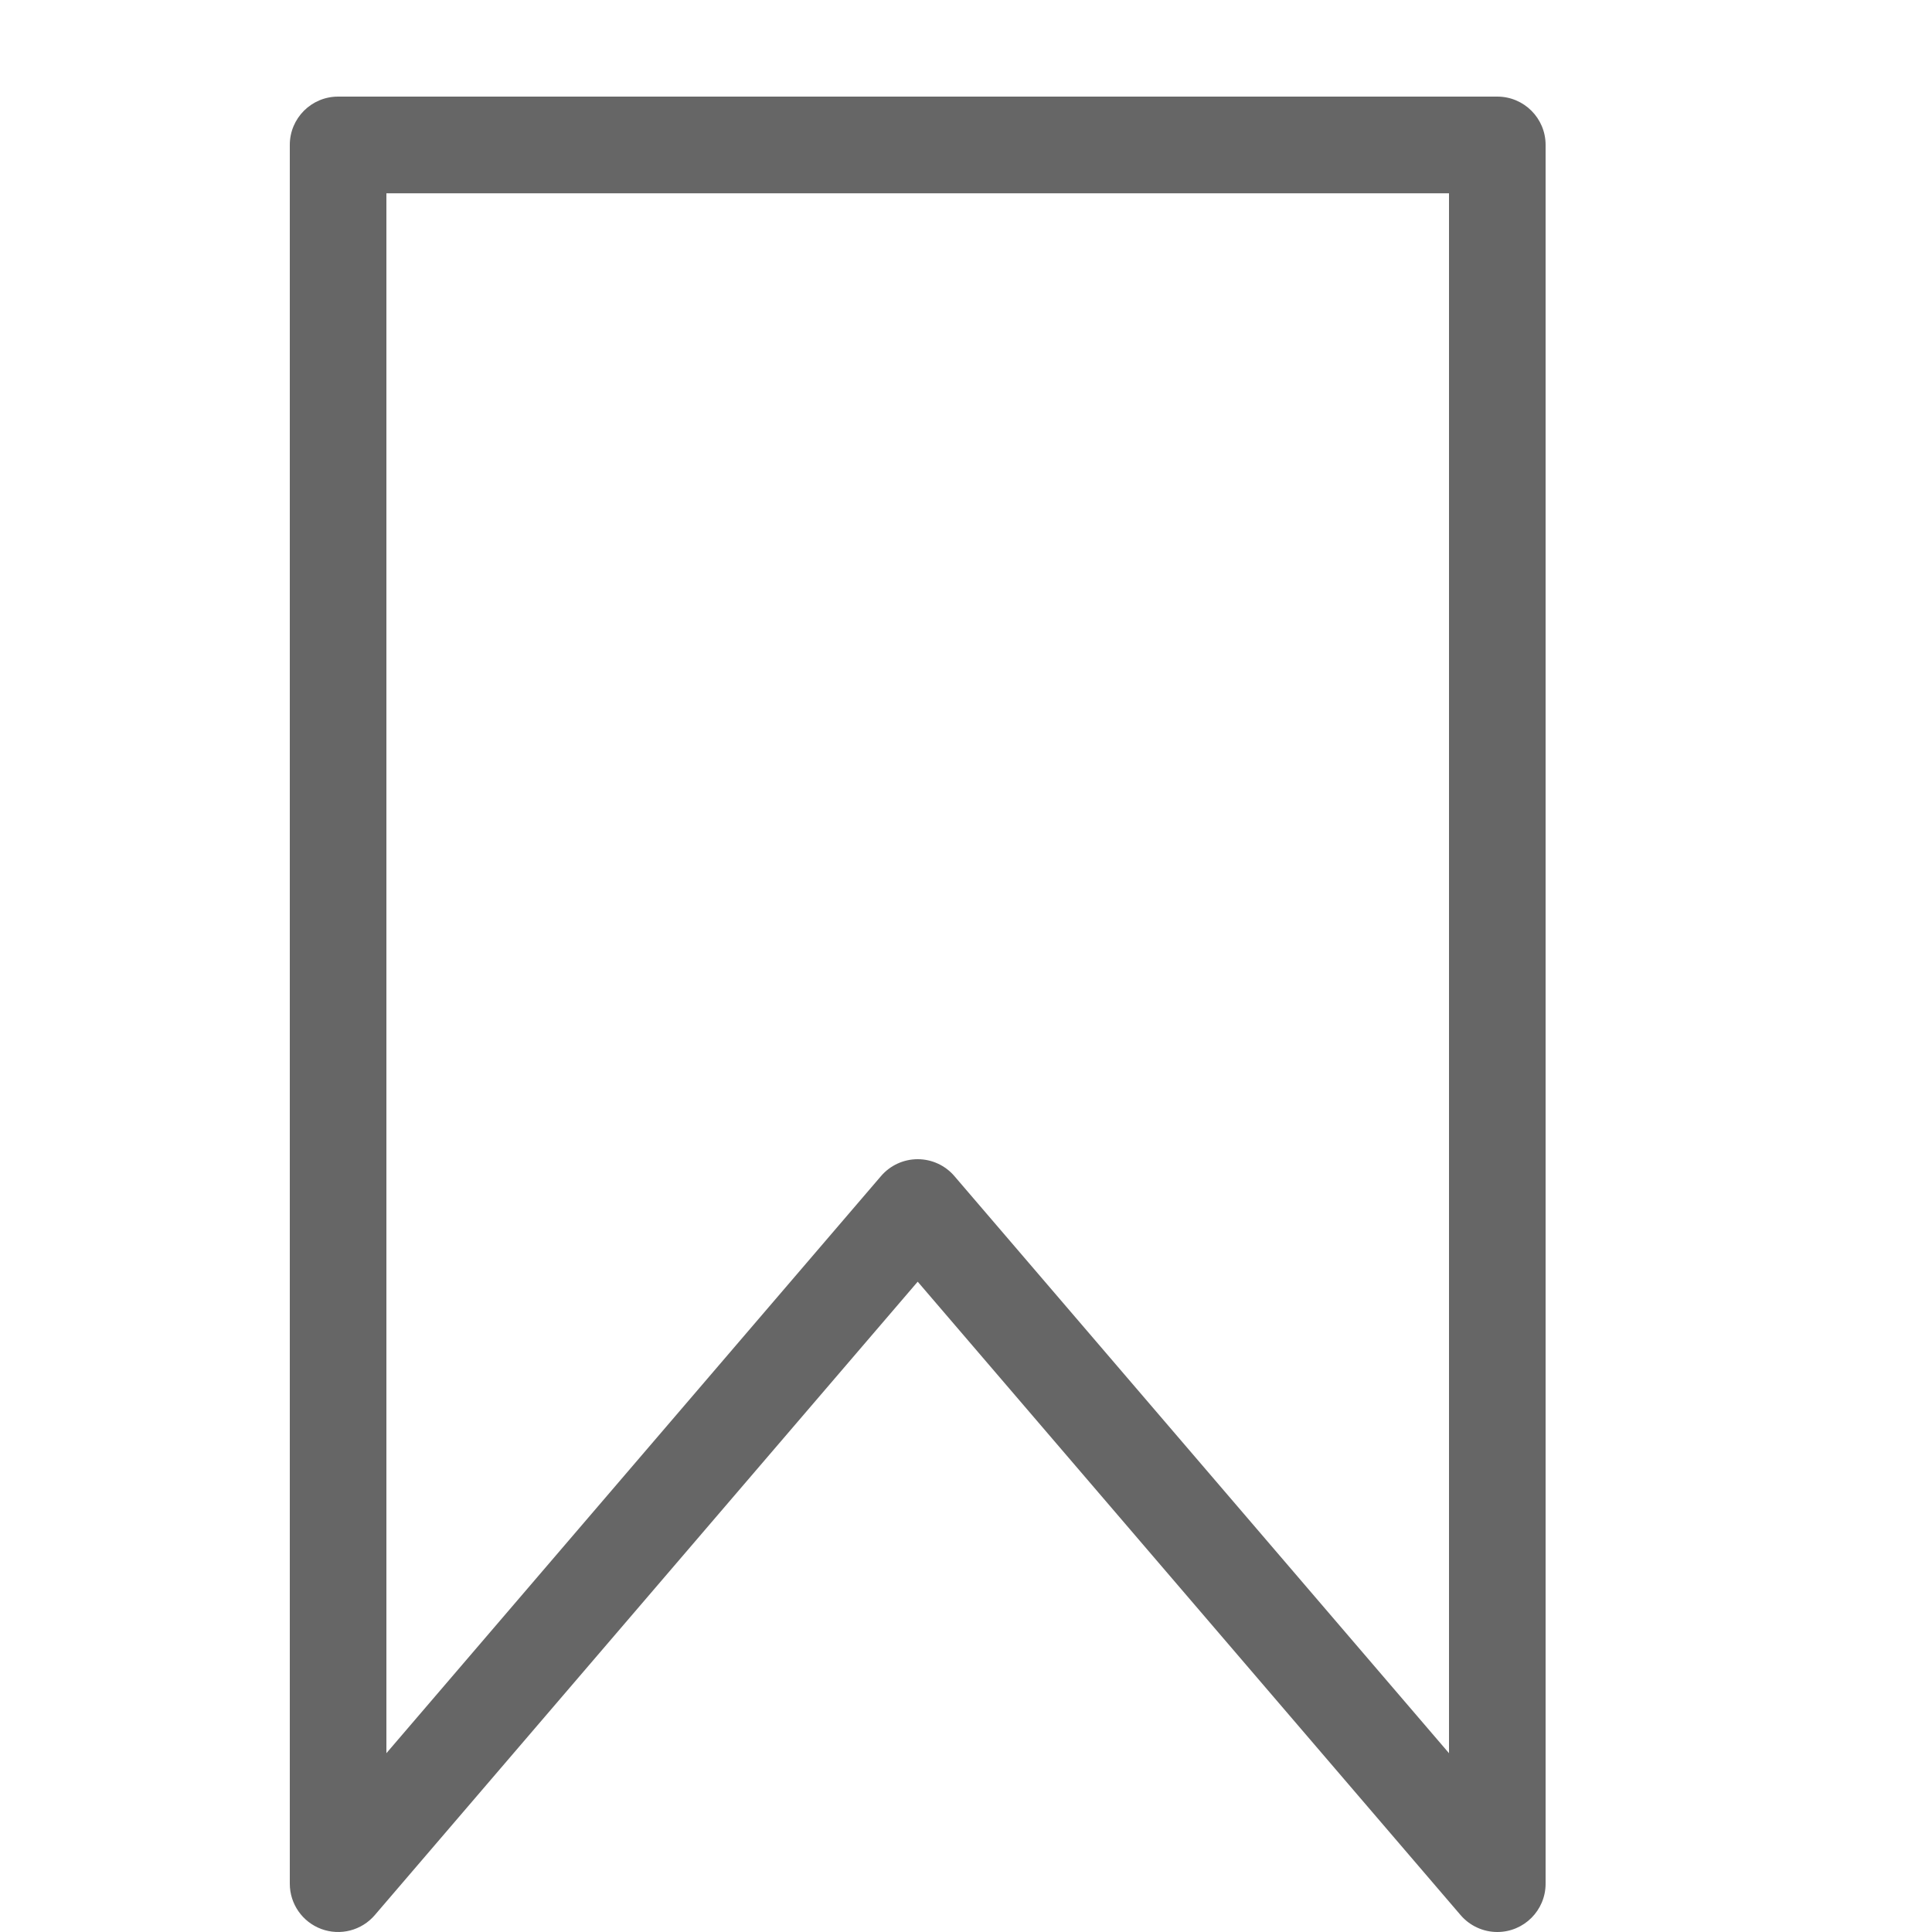
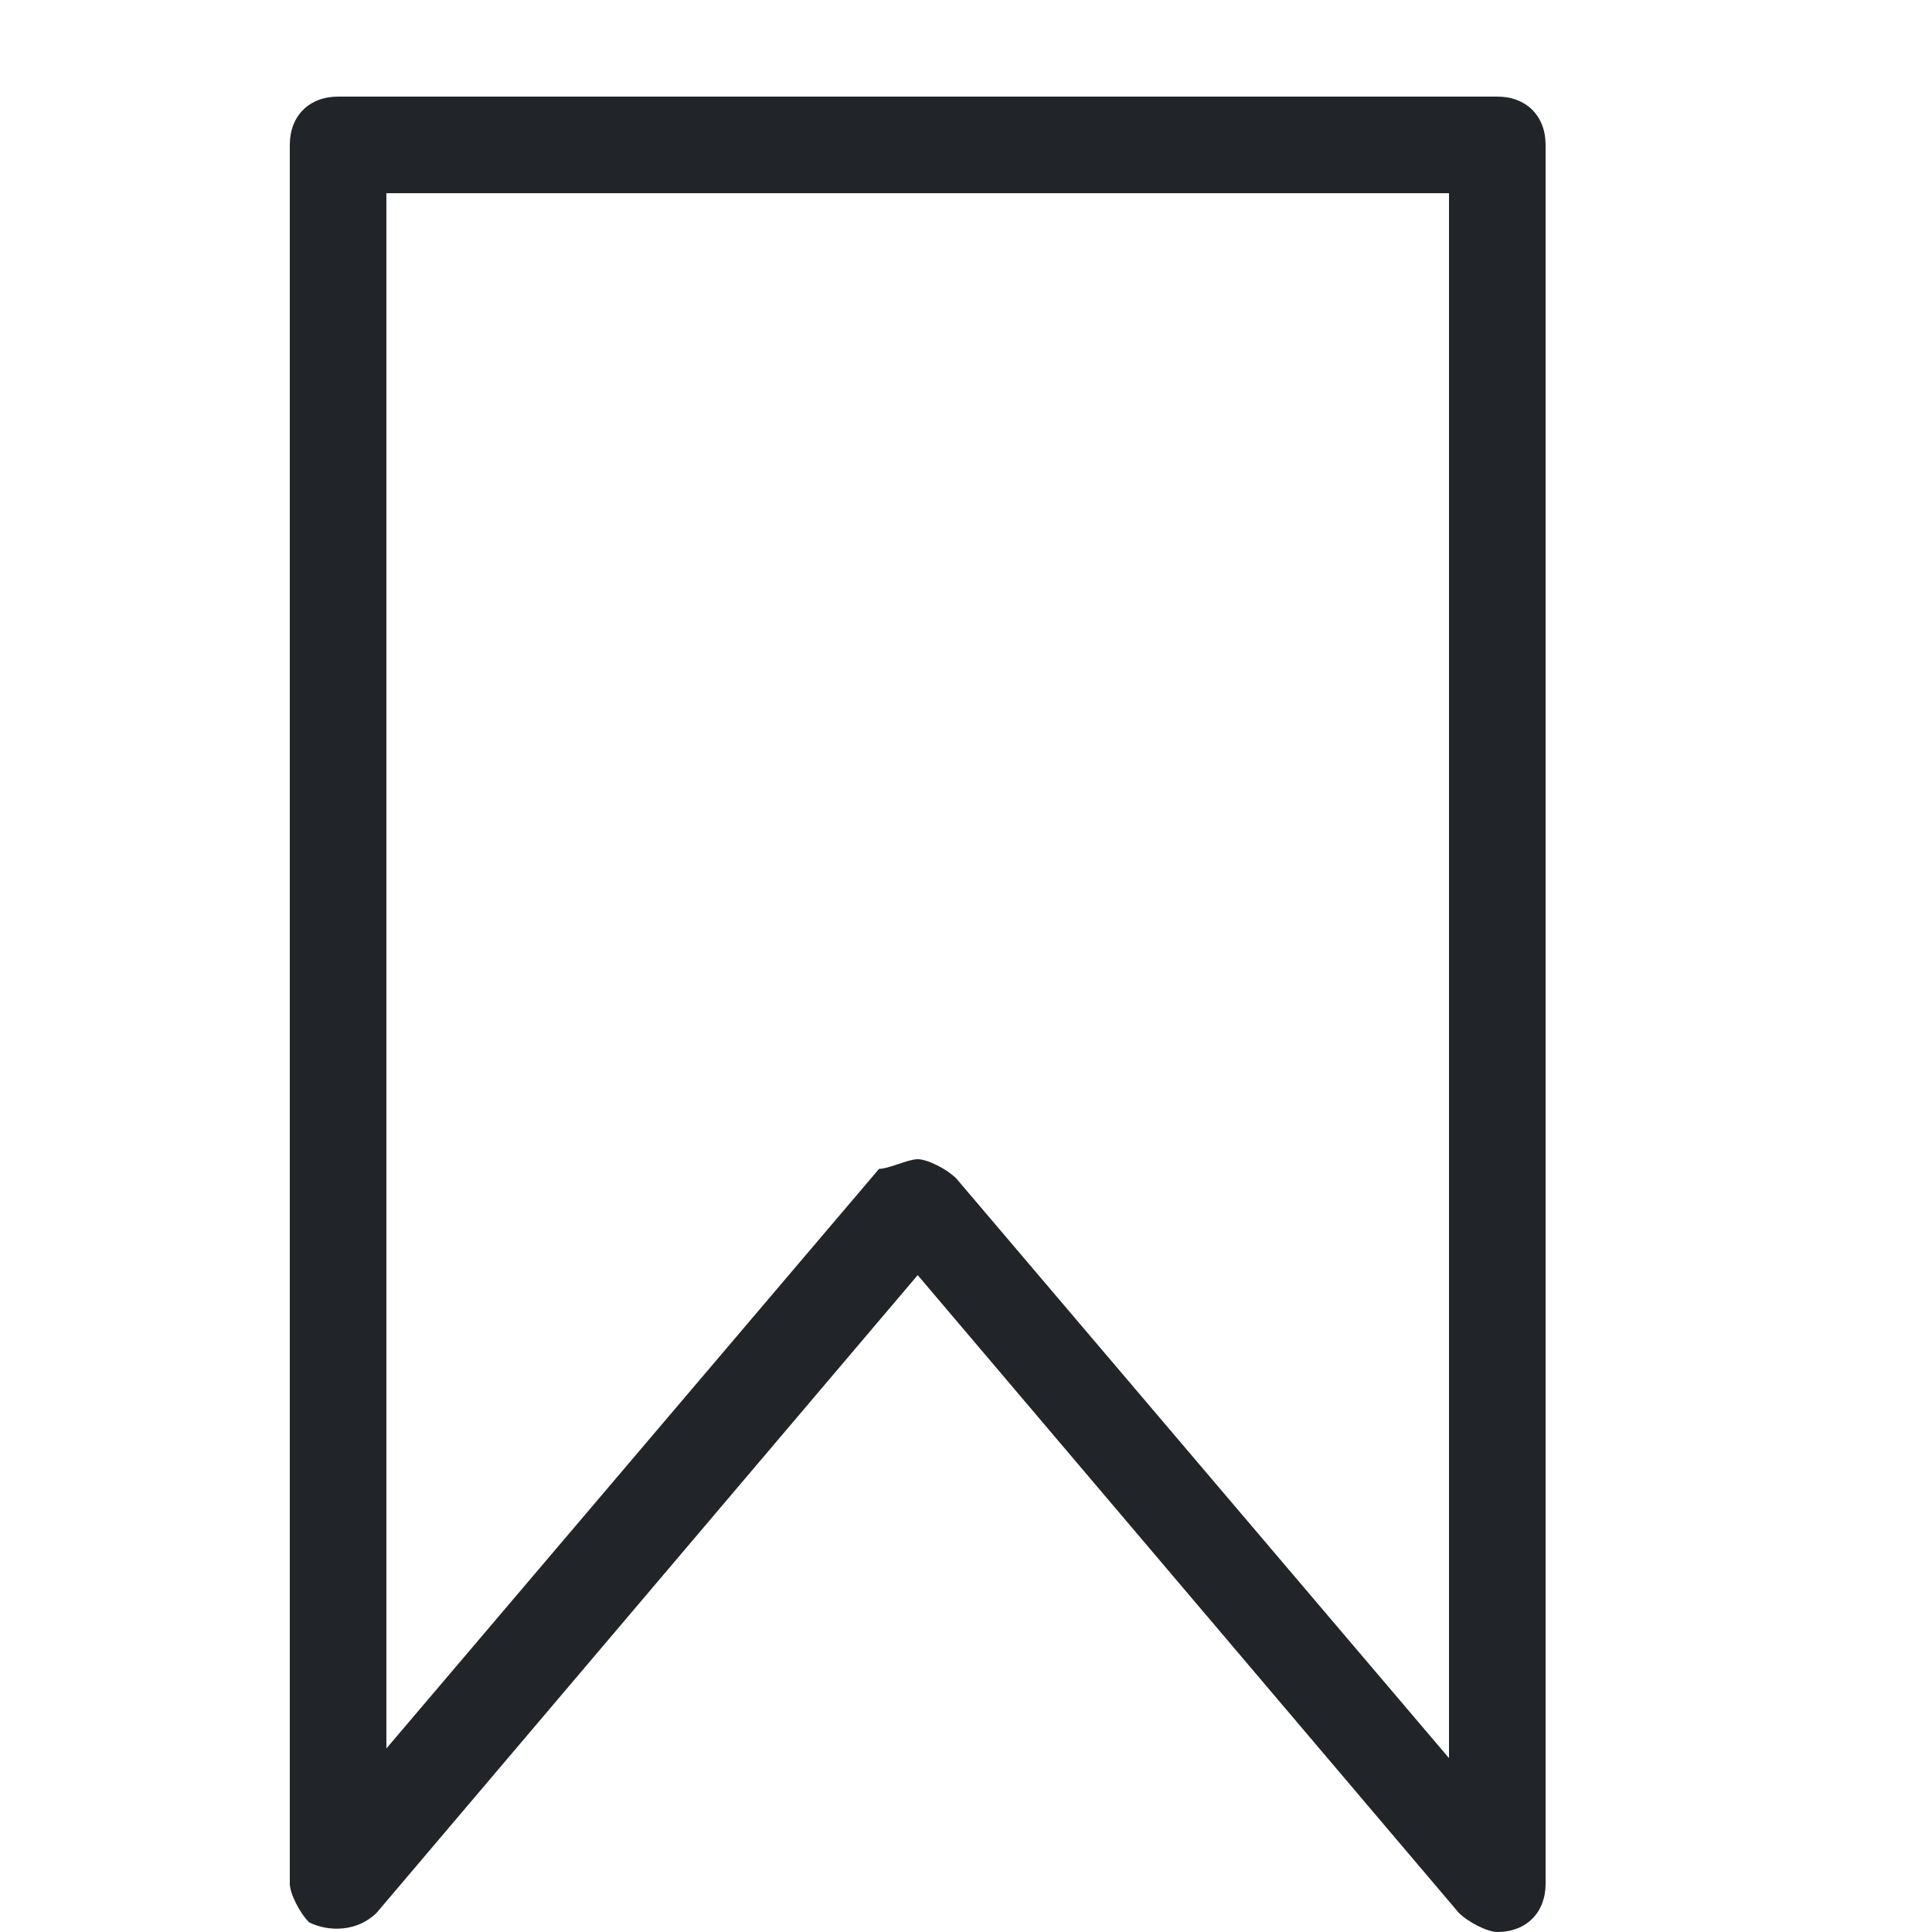
- <svg xmlns="http://www.w3.org/2000/svg" width="20" height="20">
-   <path fill="#666" d="M15.5 20a.501.501 0 0 1-.38-.175L9.5 13.268l-5.62 6.557A.5.5 0 0 1 3 19.5v-18a.5.5 0 0 1 .5-.5h12a.5.5 0 0 1 .5.5v18a.5.5 0 0 1-.5.5zm-6-8a.5.5 0 0 1 .38.175L15 18.149V2.001H4v16.148l5.12-5.974A.5.5 0 0 1 9.5 12z" />
+ <svg xmlns="http://www.w3.org/2000/svg" version="1.1" id="Layer_1" x="0px" y="0px" width="20px" height="20px" viewBox="0 0 20 20" style="enable-background:new 0 0 20 20;" xml:space="preserve">
+   <style type="text/css">
+ 	.st0{fill:#212529;}
+ </style>
+   <path class="st0" d="M15.5,20c-0.1,0-0.3-0.1-0.4-0.2l-5.6-6.6l-5.6,6.6c-0.2,0.2-0.5,0.2-0.7,0.1C3.1,19.8,3,19.6,3,19.5v-18  C3,1.2,3.2,1,3.5,1h12C15.8,1,16,1.2,16,1.5v18C16,19.8,15.8,20,15.5,20z M9.5,12c0.1,0,0.3,0.1,0.4,0.2l5.1,6V2H4v16.1l5.1-6  C9.2,12.1,9.4,12,9.5,12z" />
</svg>
